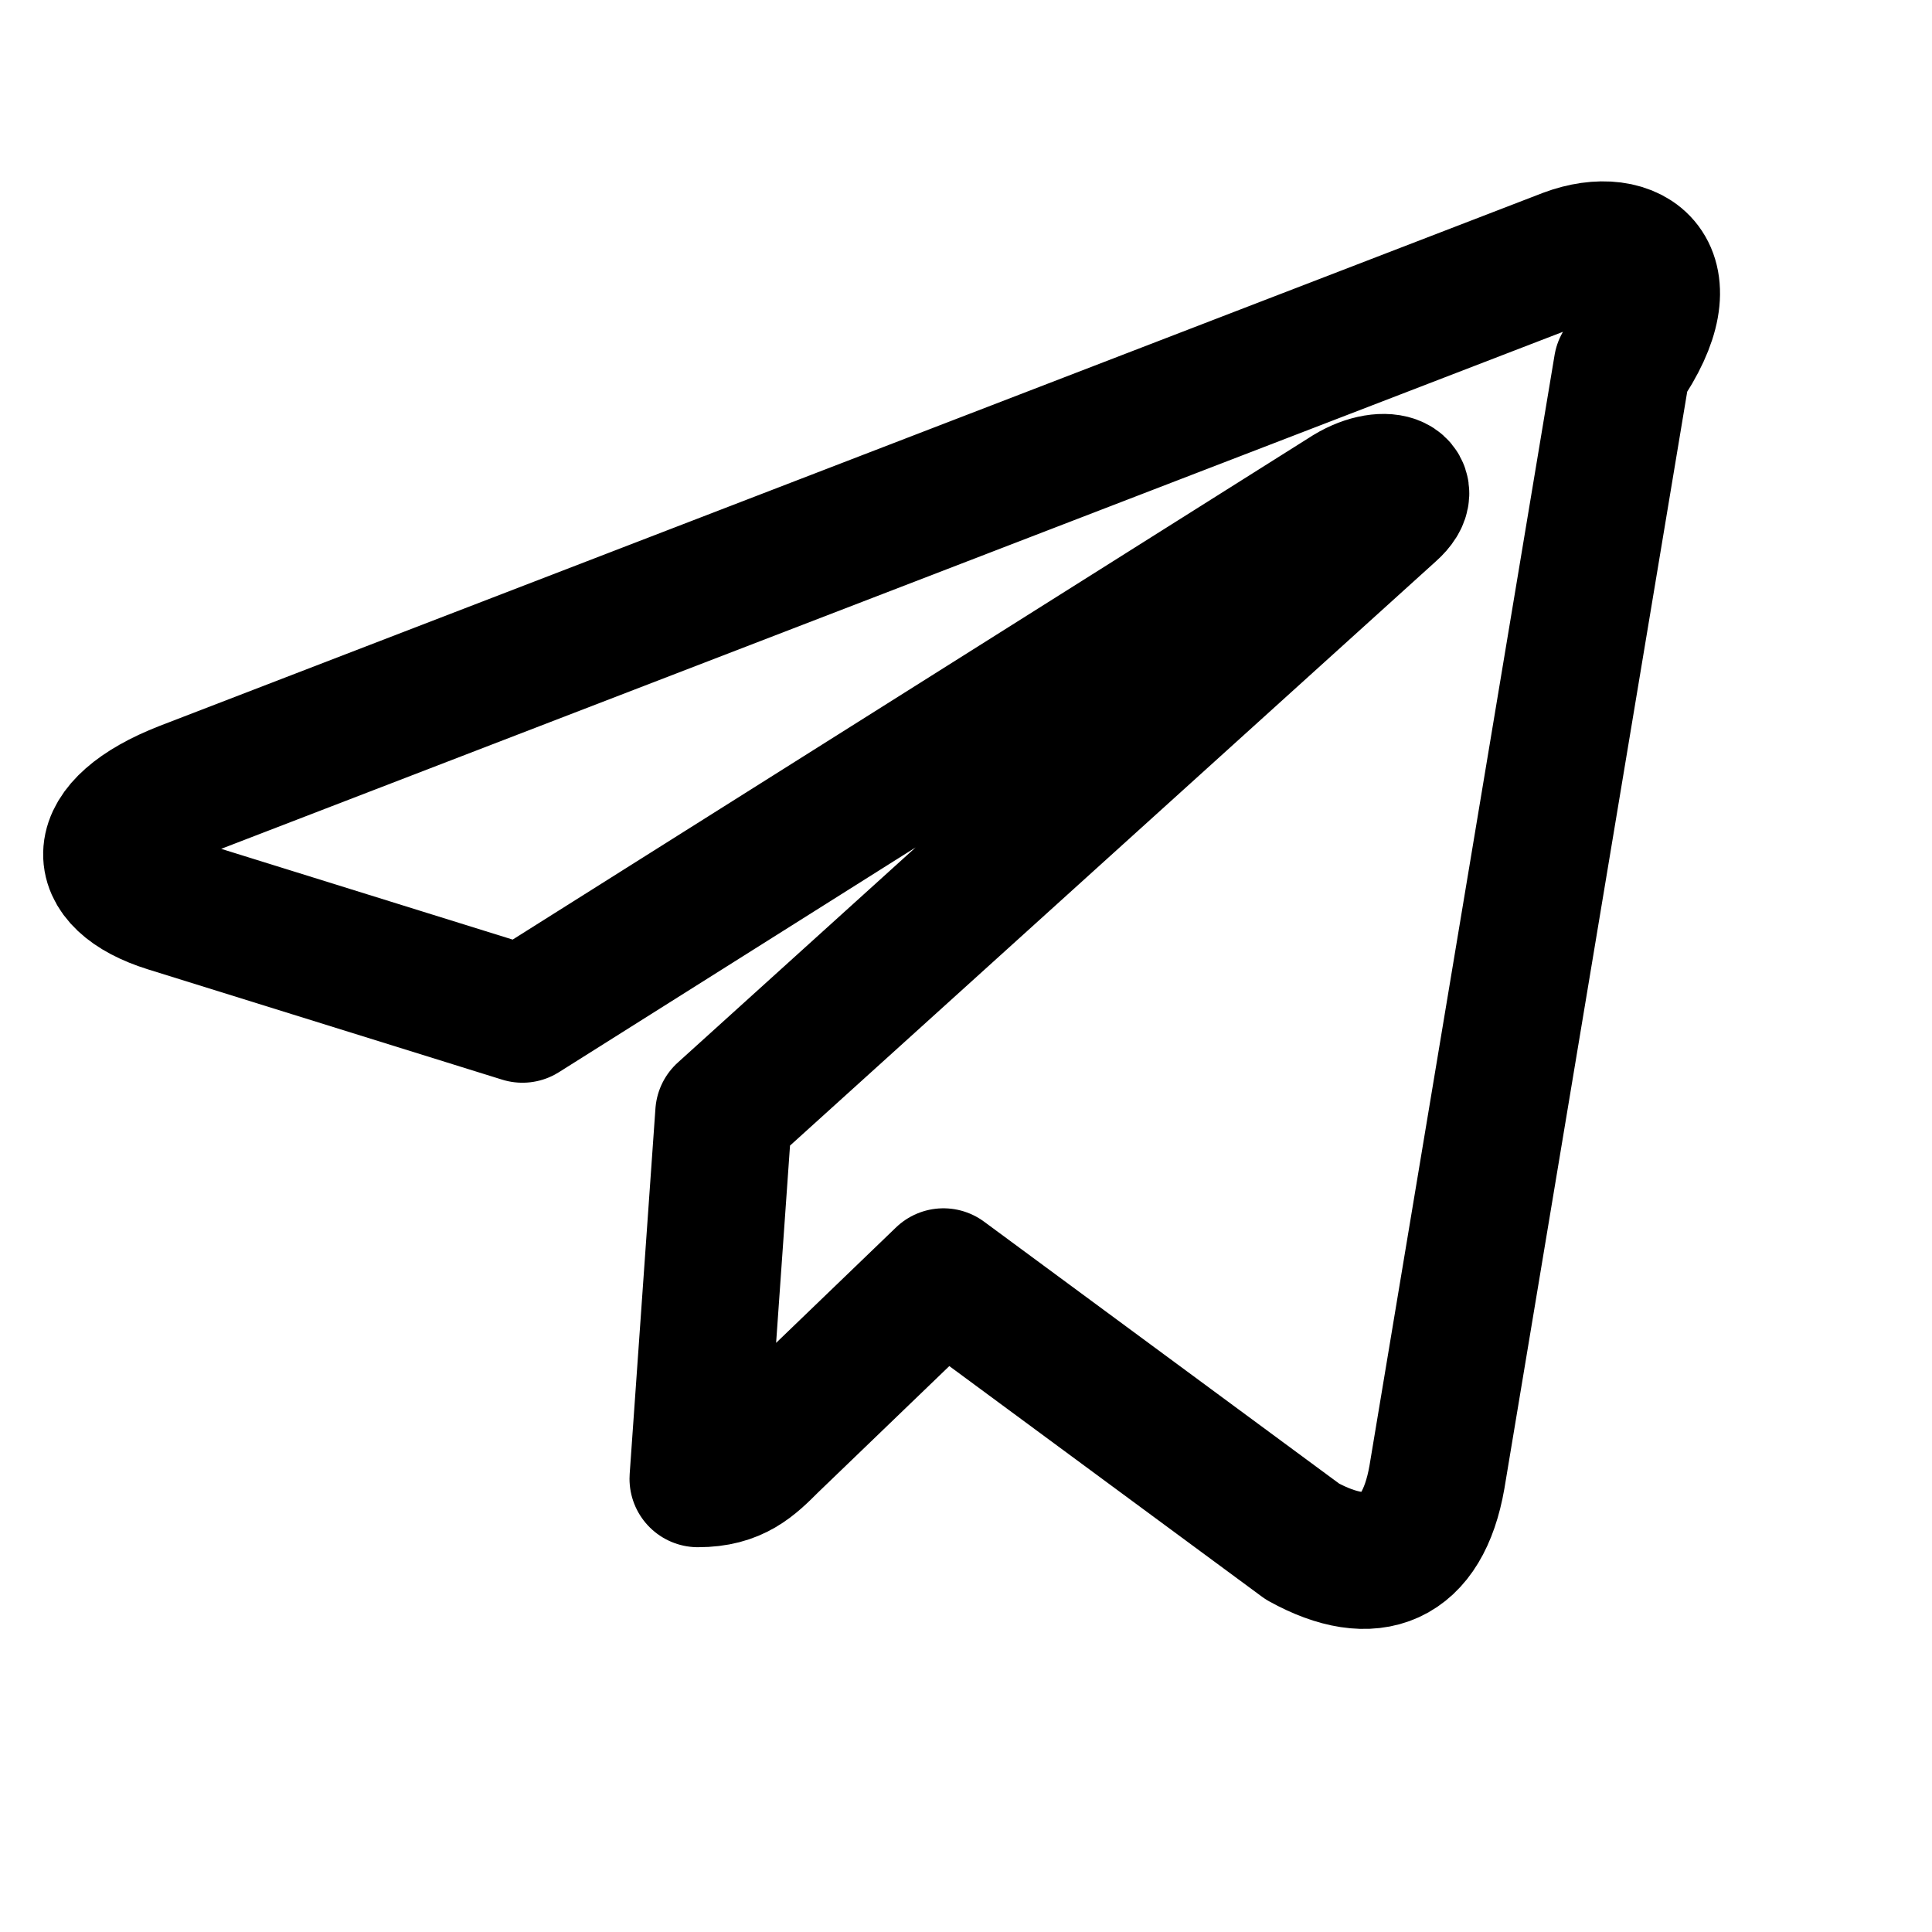
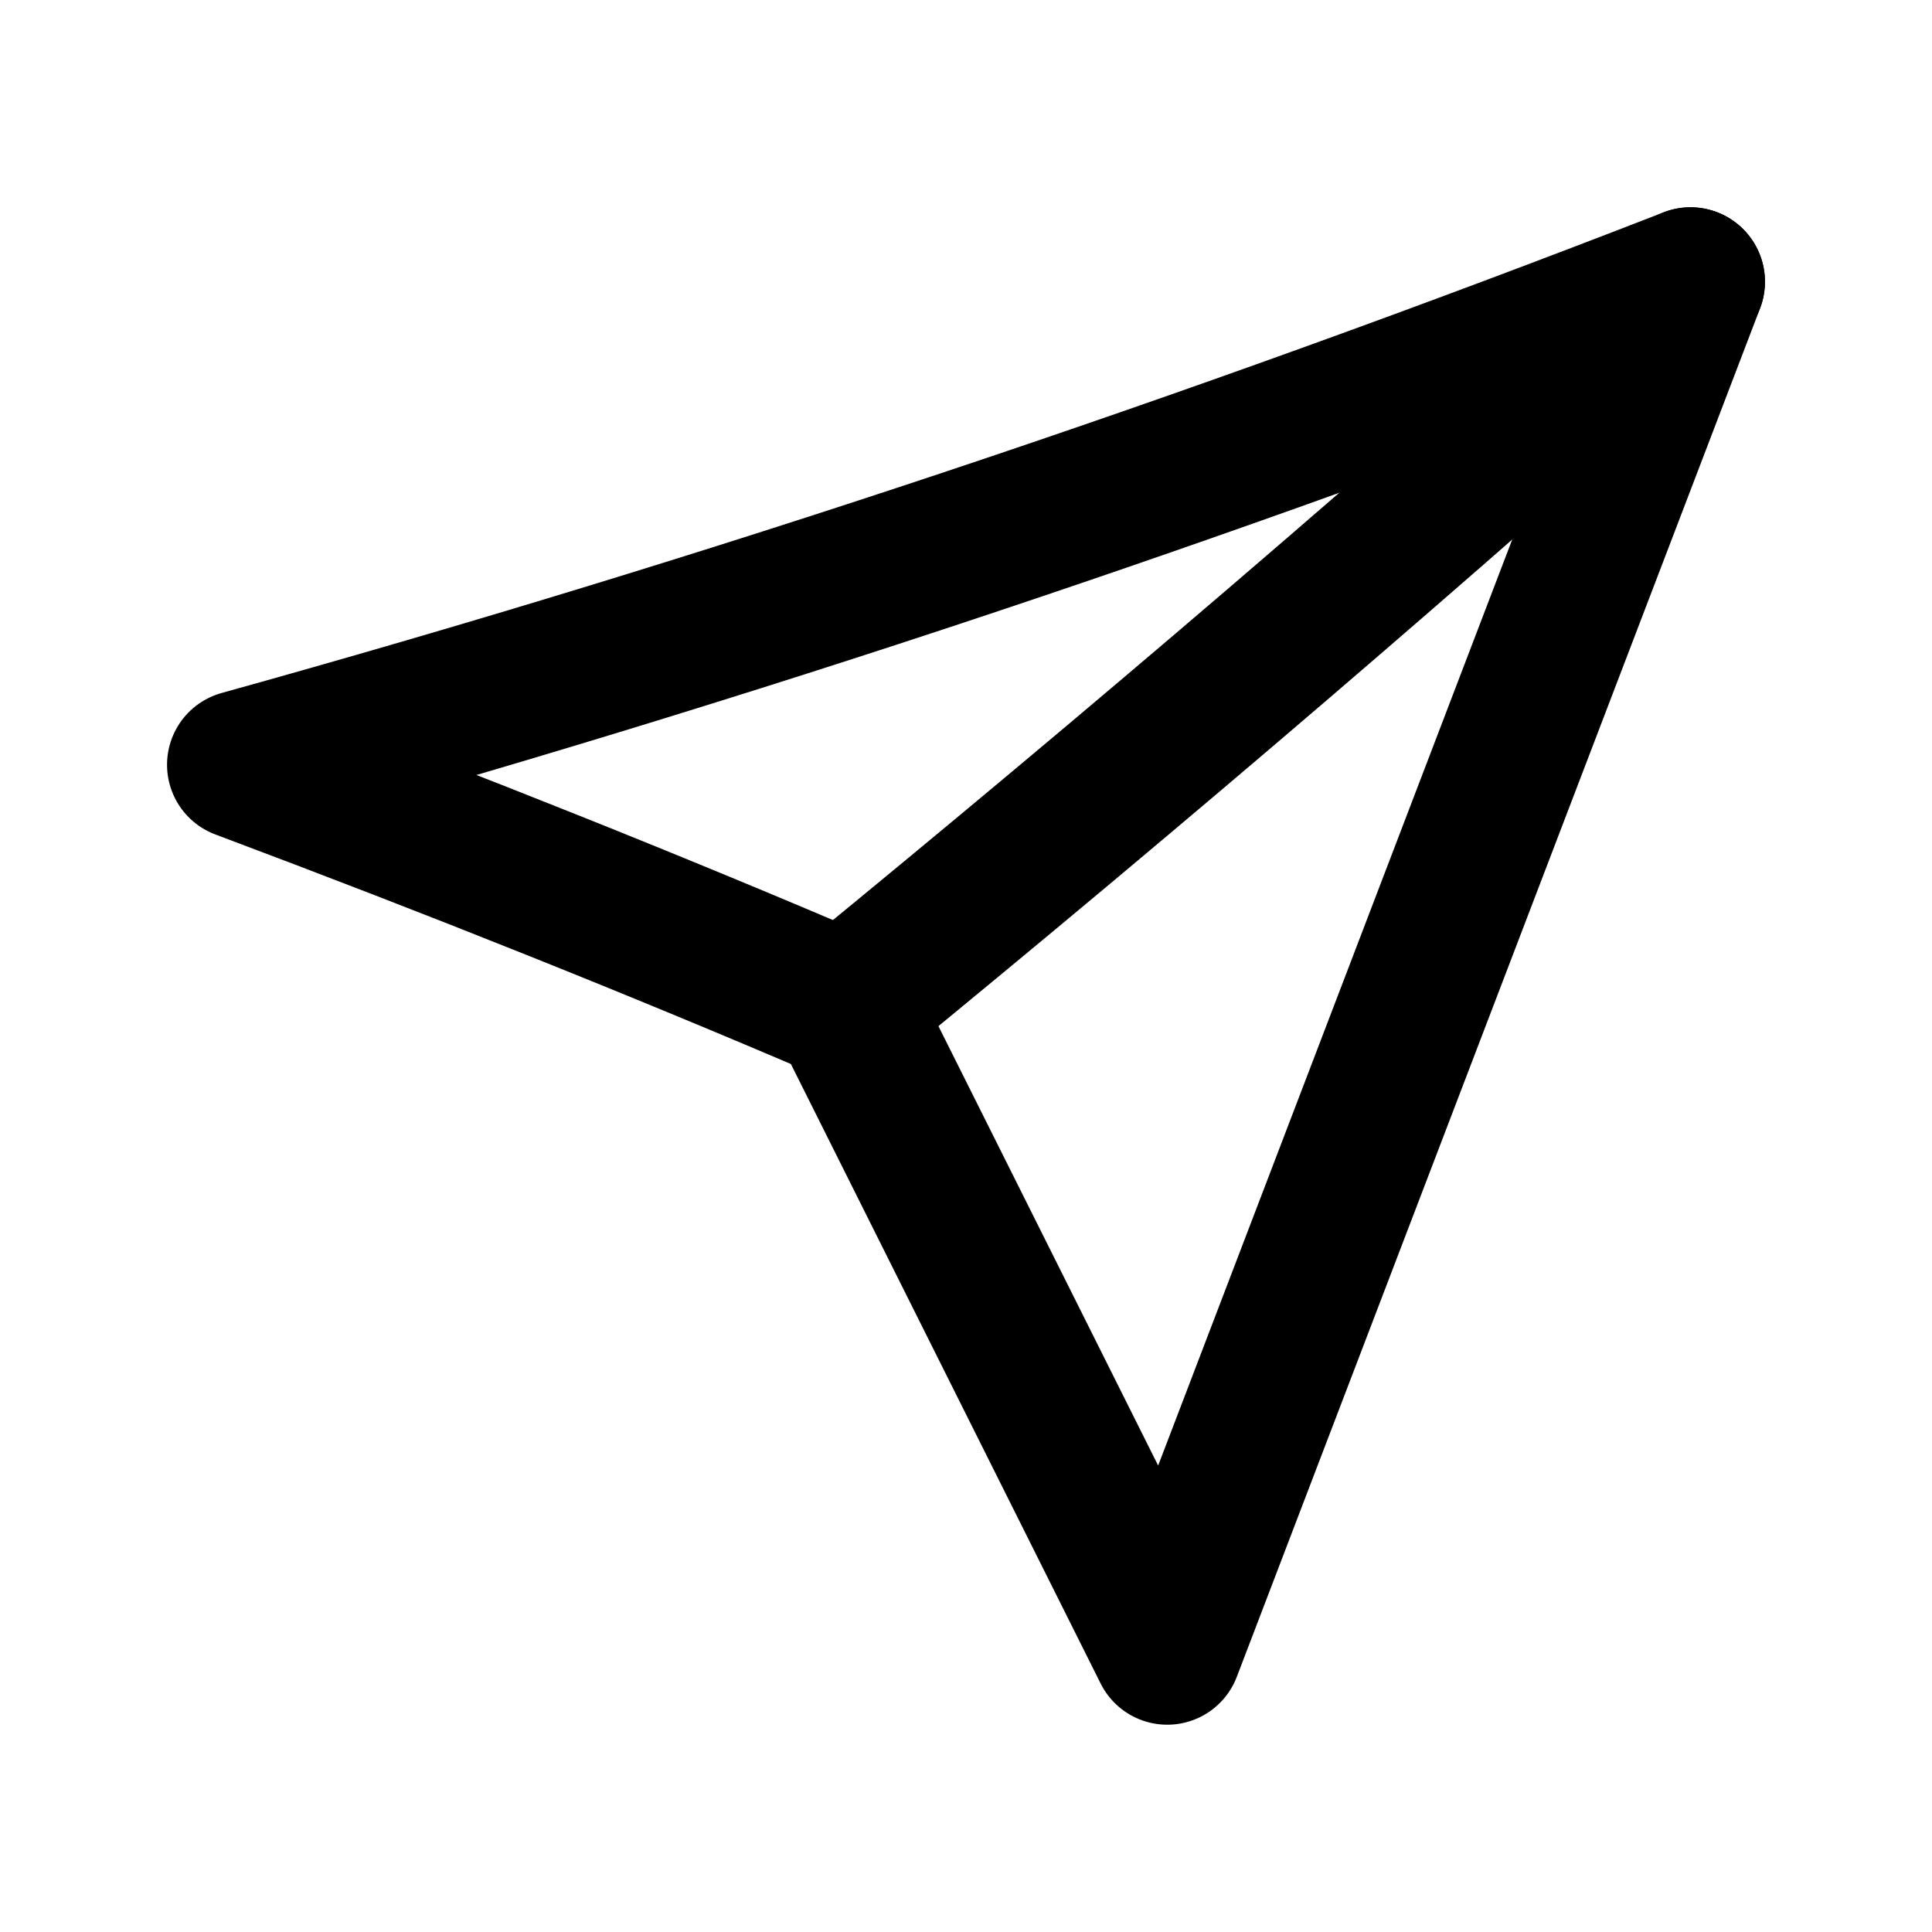
<svg xmlns="http://www.w3.org/2000/svg" width="28" height="28" viewBox="0 0 24 24" fill="none">
-   <path d="M20.15 4.55L17.85 18.35C17.67 19.38 17.05 19.63 16.18 19.15L11.72 15.86L9.57 17.93C9.33 18.17 9.13 18.37 8.67 18.37L8.99 13.83L17.27 6.34C17.63 6.02 17.19 5.84 16.71 6.16L6.49 12.6L2.09 11.23C1.13 10.93 1.11 10.27 2.29 9.81L19.47 3.19C20.27 2.89 20.97 3.37 20.15 4.55Z" stroke="currentColor" stroke-width="1.7" stroke-linejoin="round" />
+   <path d="M21 3.5 Q12 7 3 9.5 Q7 11 10.5 12.5 Q12.5 16.5 14.5 20.5 L21 3.5 Z" stroke="currentColor" stroke-width="1.85" stroke-linecap="round" stroke-linejoin="round" />
+   <path d="M10.5 12.5 Q16 8 21 3.5" stroke="currentColor" stroke-width="1.85" stroke-linecap="round" />
</svg>
